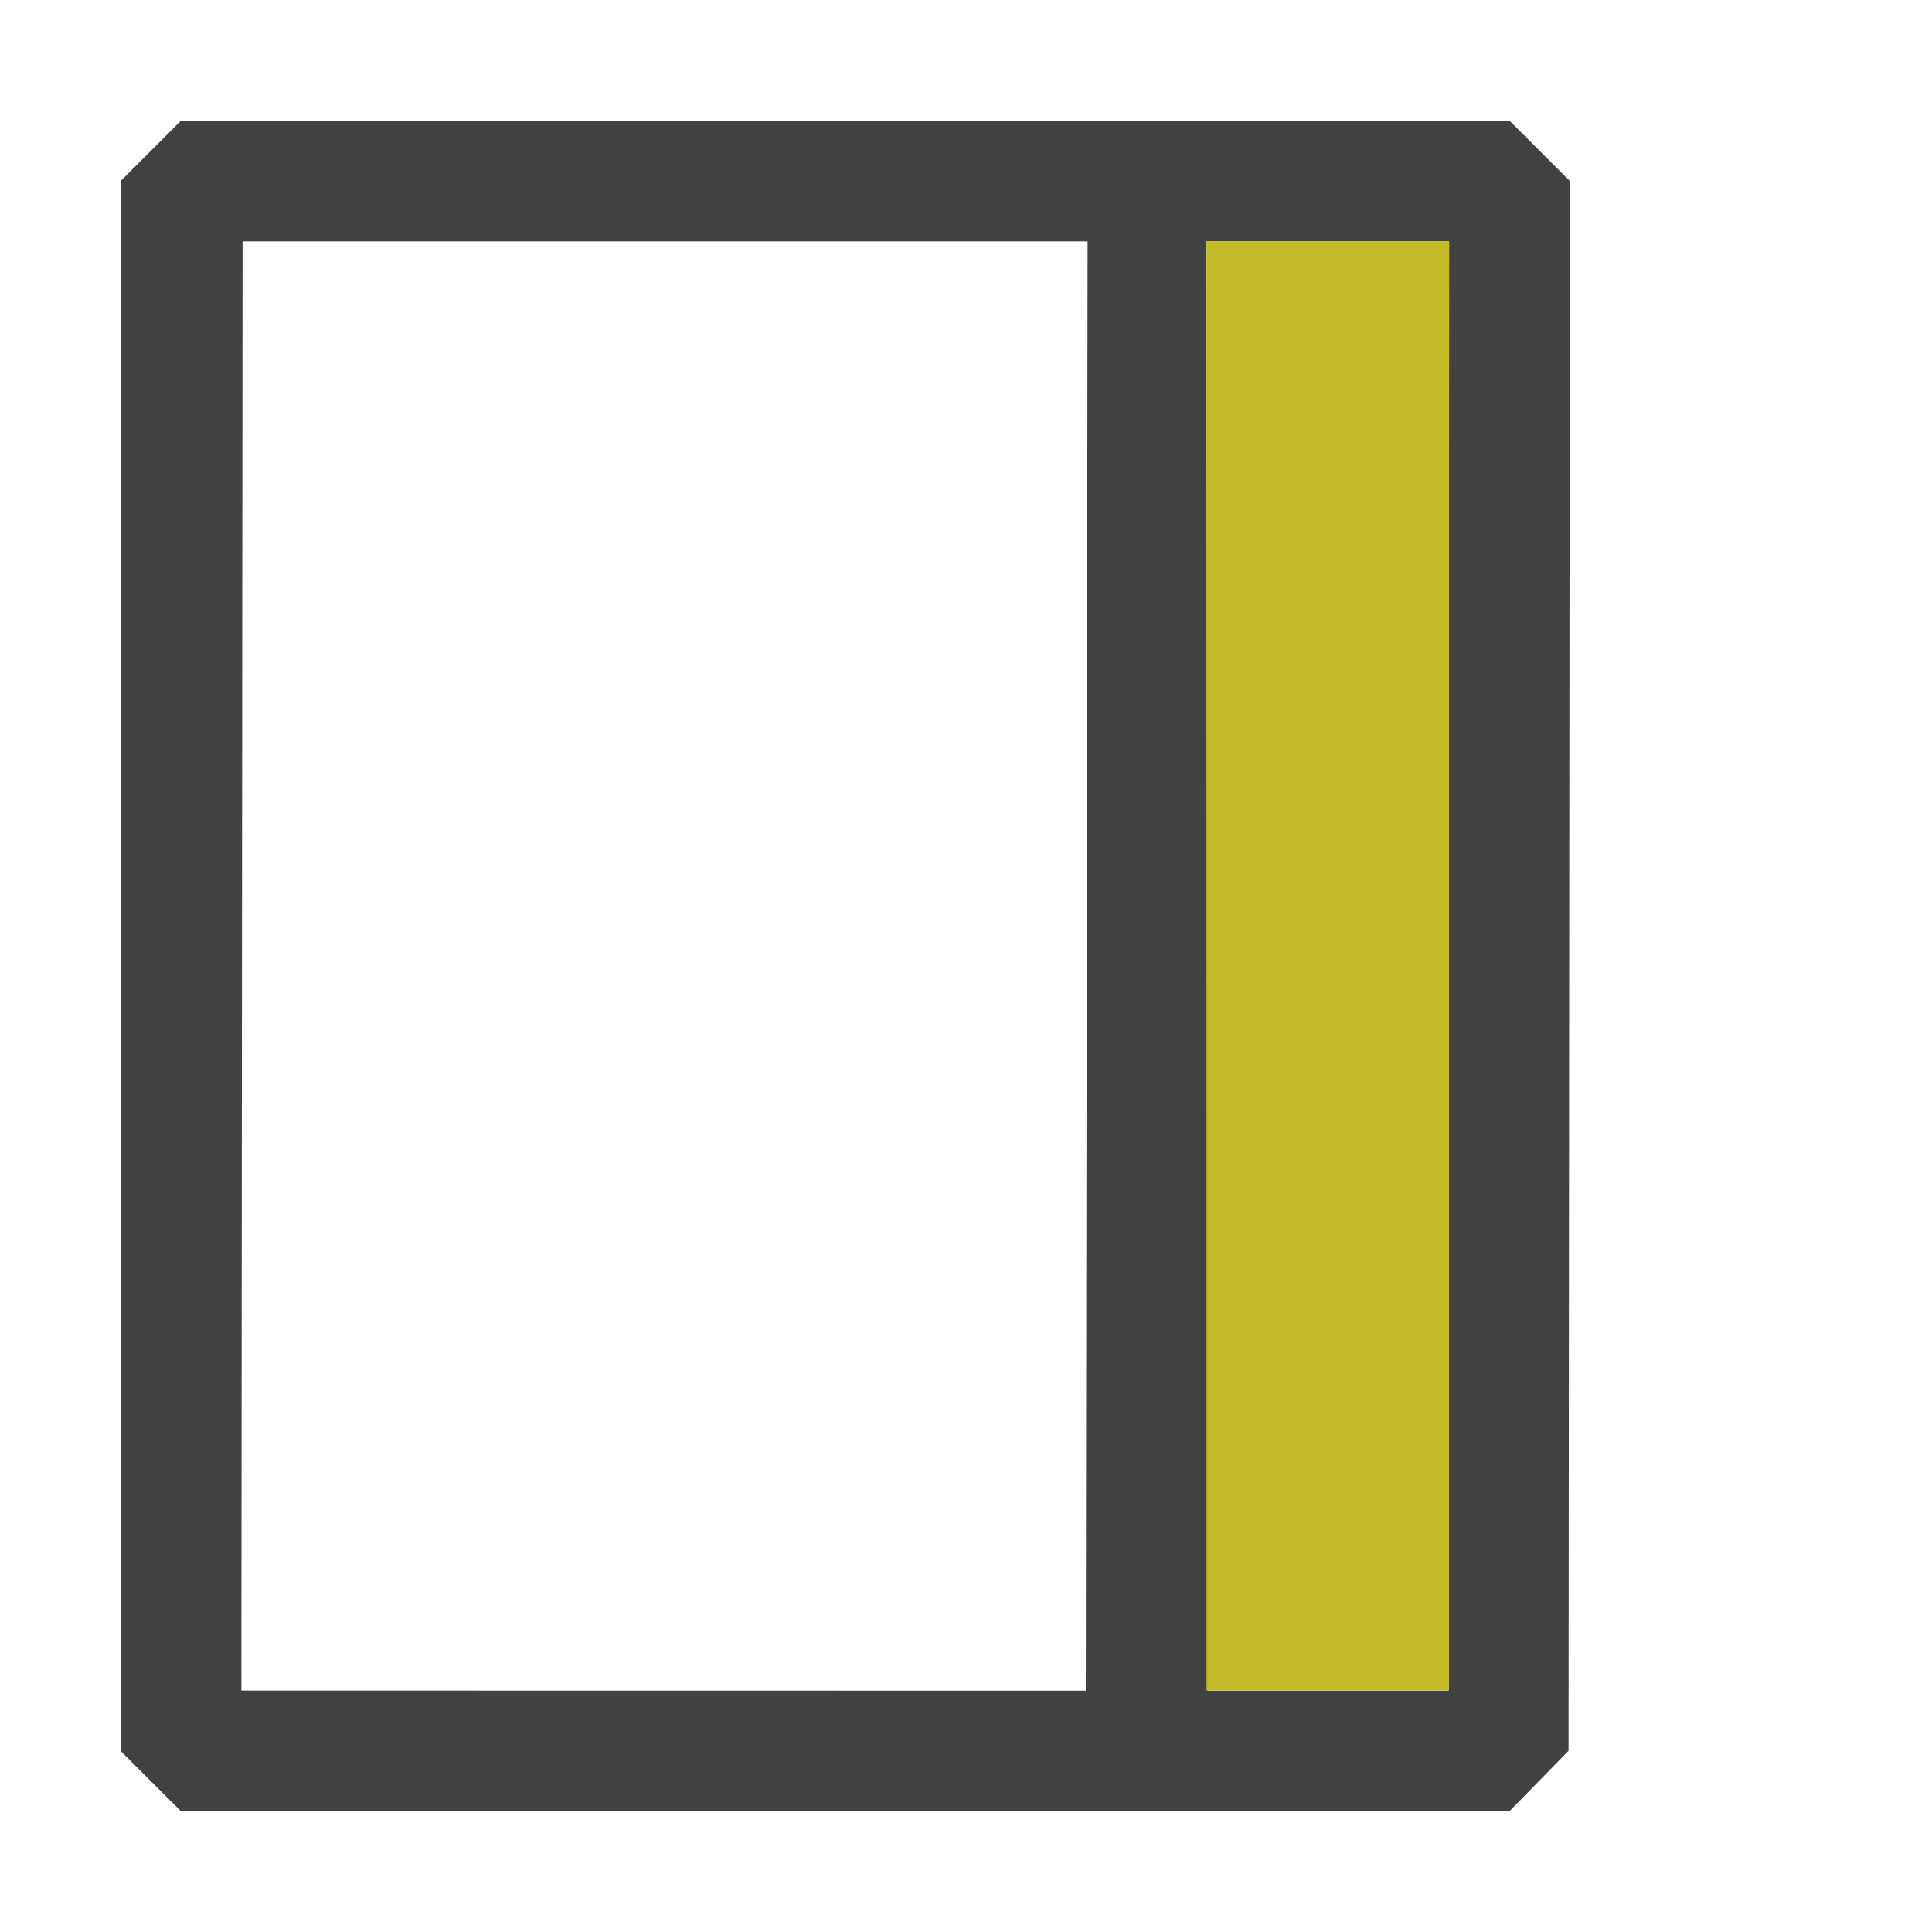
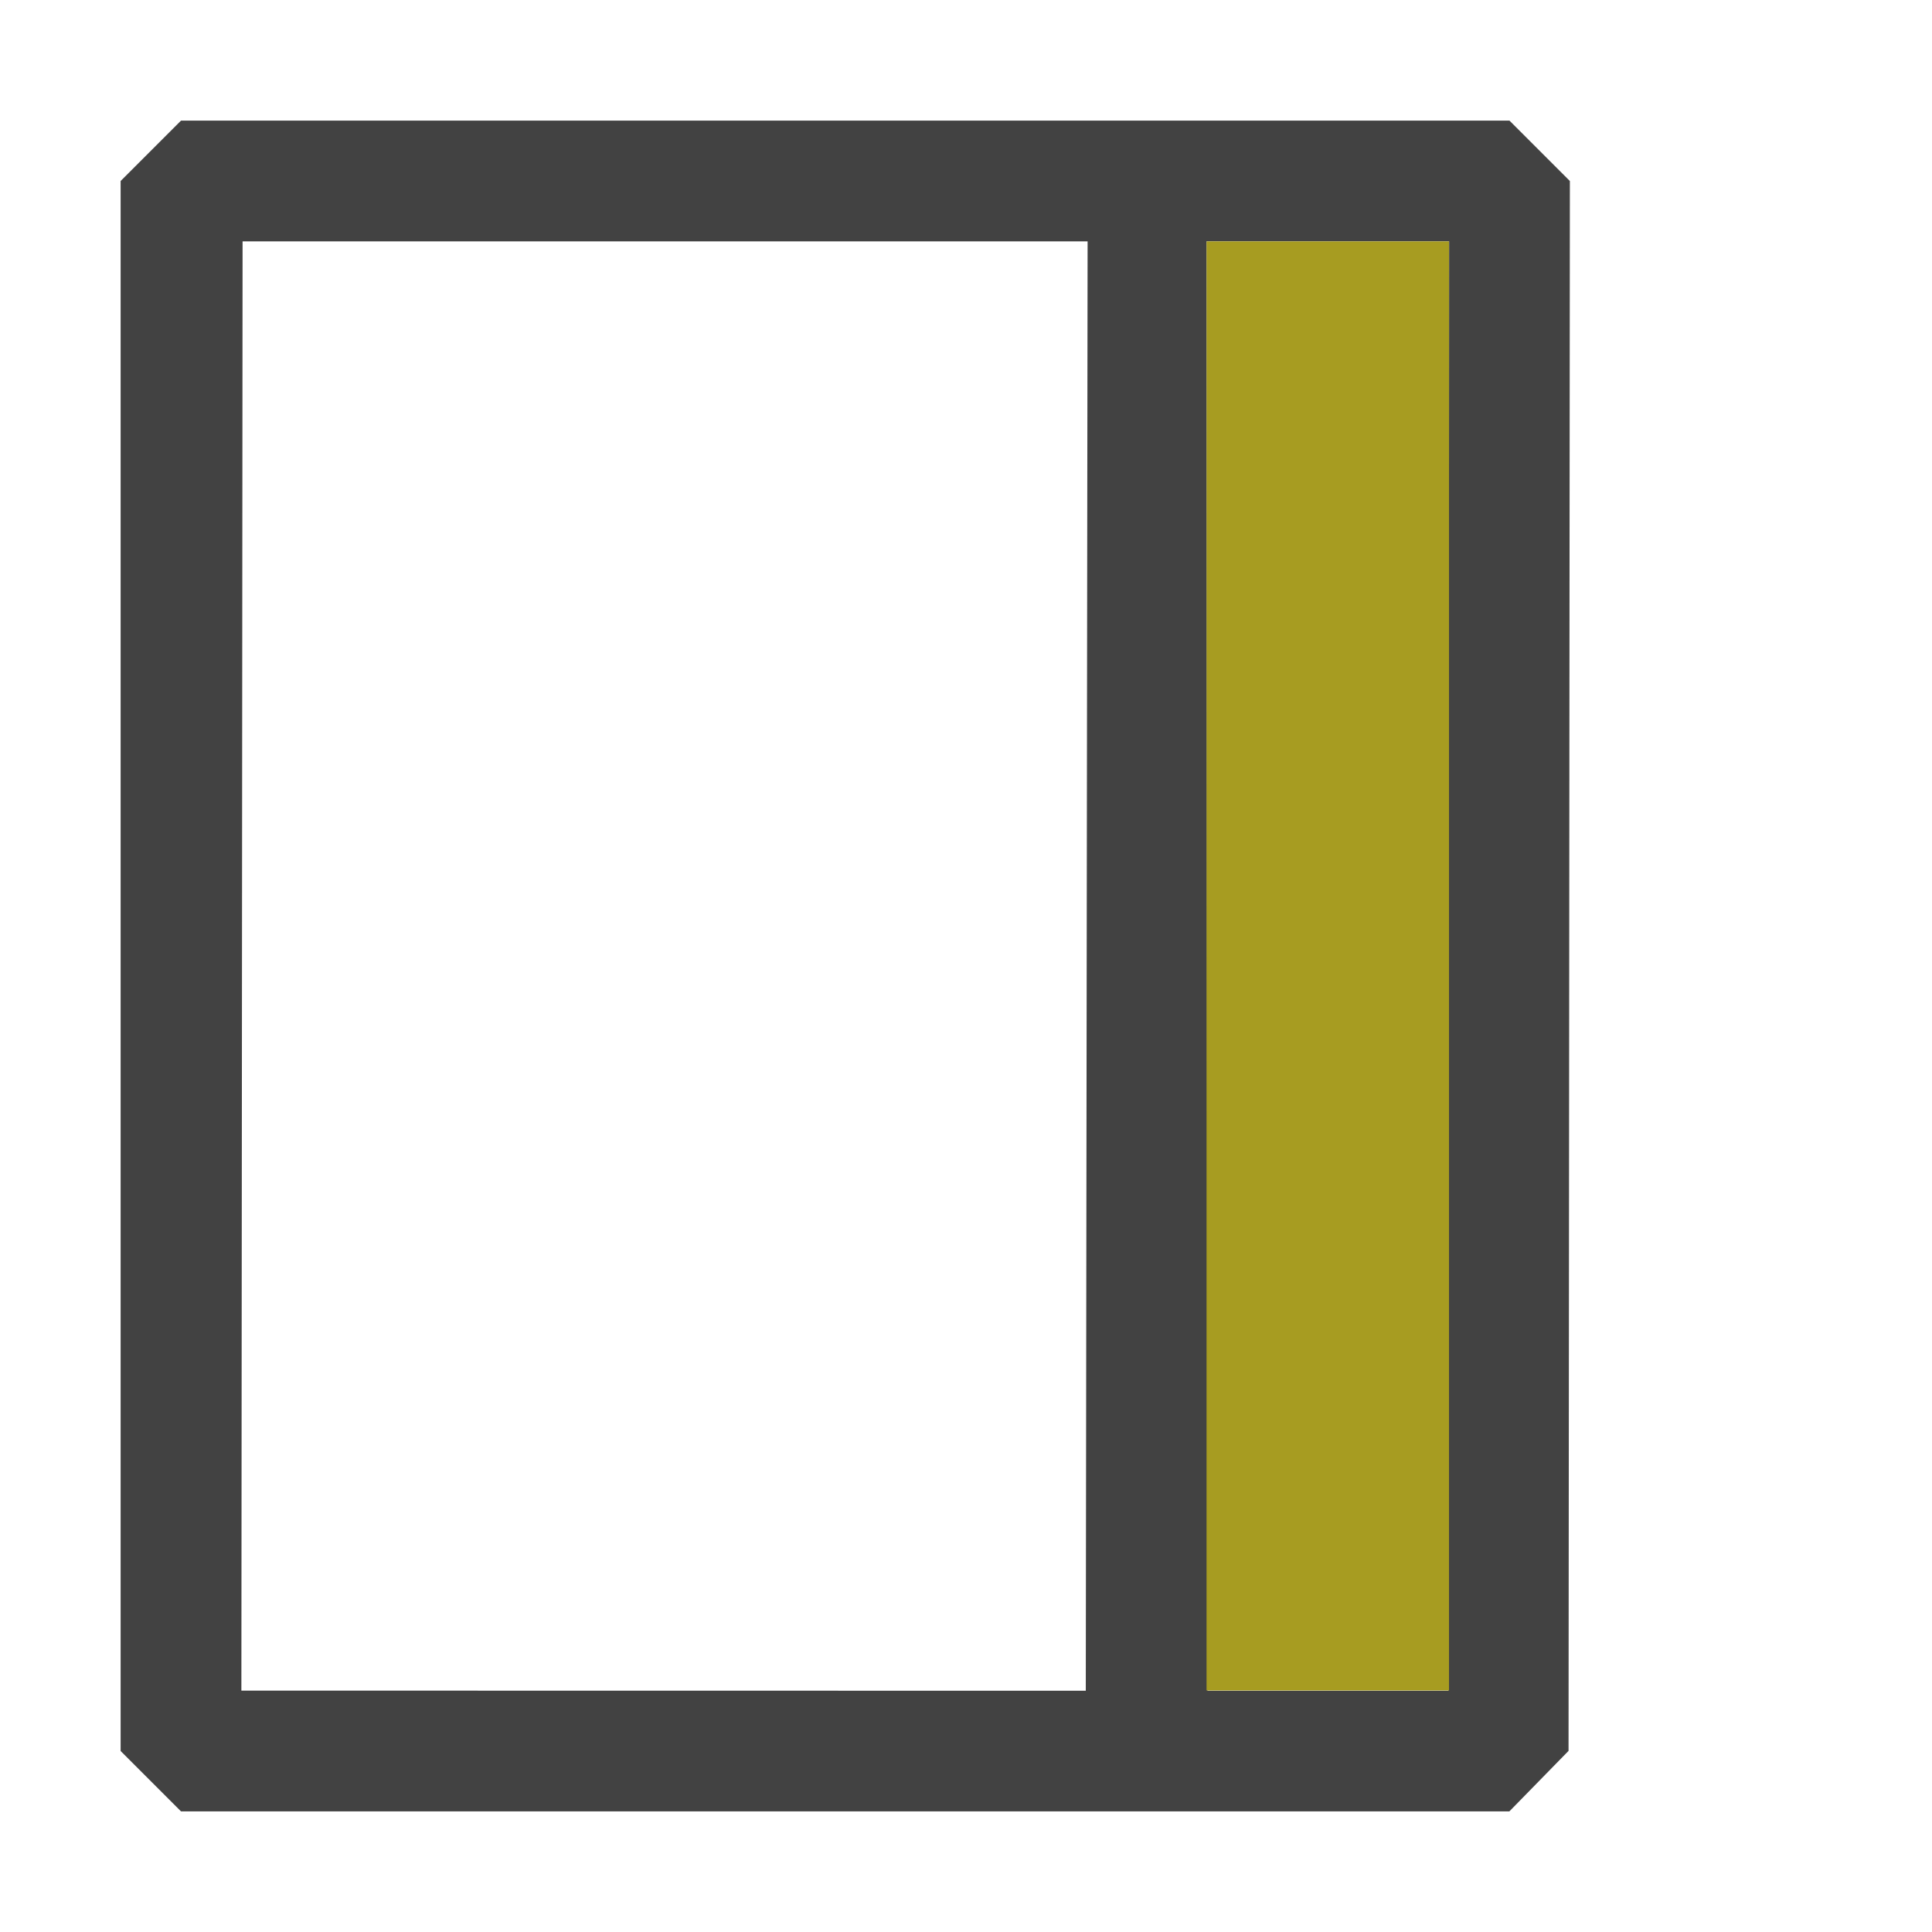
<svg xmlns="http://www.w3.org/2000/svg" width="16px" height="16px" viewBox="0 0 16 16" version="1.1" xml:space="preserve" style="fill-rule:evenodd;clip-rule:evenodd;stroke-linejoin:round;stroke-miterlimit:2;">
  <path d="M12.99,14.5L12.5,15.001L1.499,15.001L0.999,14.501L0.999,1.499L1.499,0.999L12.501,0.999L13.001,1.499L12.99,14.5ZM11.995,14.002L12.001,1.999L9.992,1.999L10,14.002L11.999,14.002L11.995,14.002ZM8.992,14.002L9.007,1.999L2.009,1.999L1.999,14.001L8.992,14.002Z" style="fill:rgb(66,66,66);" />
-   <rect x="9.992" y="1.999" width="2.008" height="12.001" style="fill:rgb(195,187,39);" />
+   <rect x="9.992" y="1.999" width="2.008" height="12.001" style="fill:rgb(167,156,33);" />
</svg>
